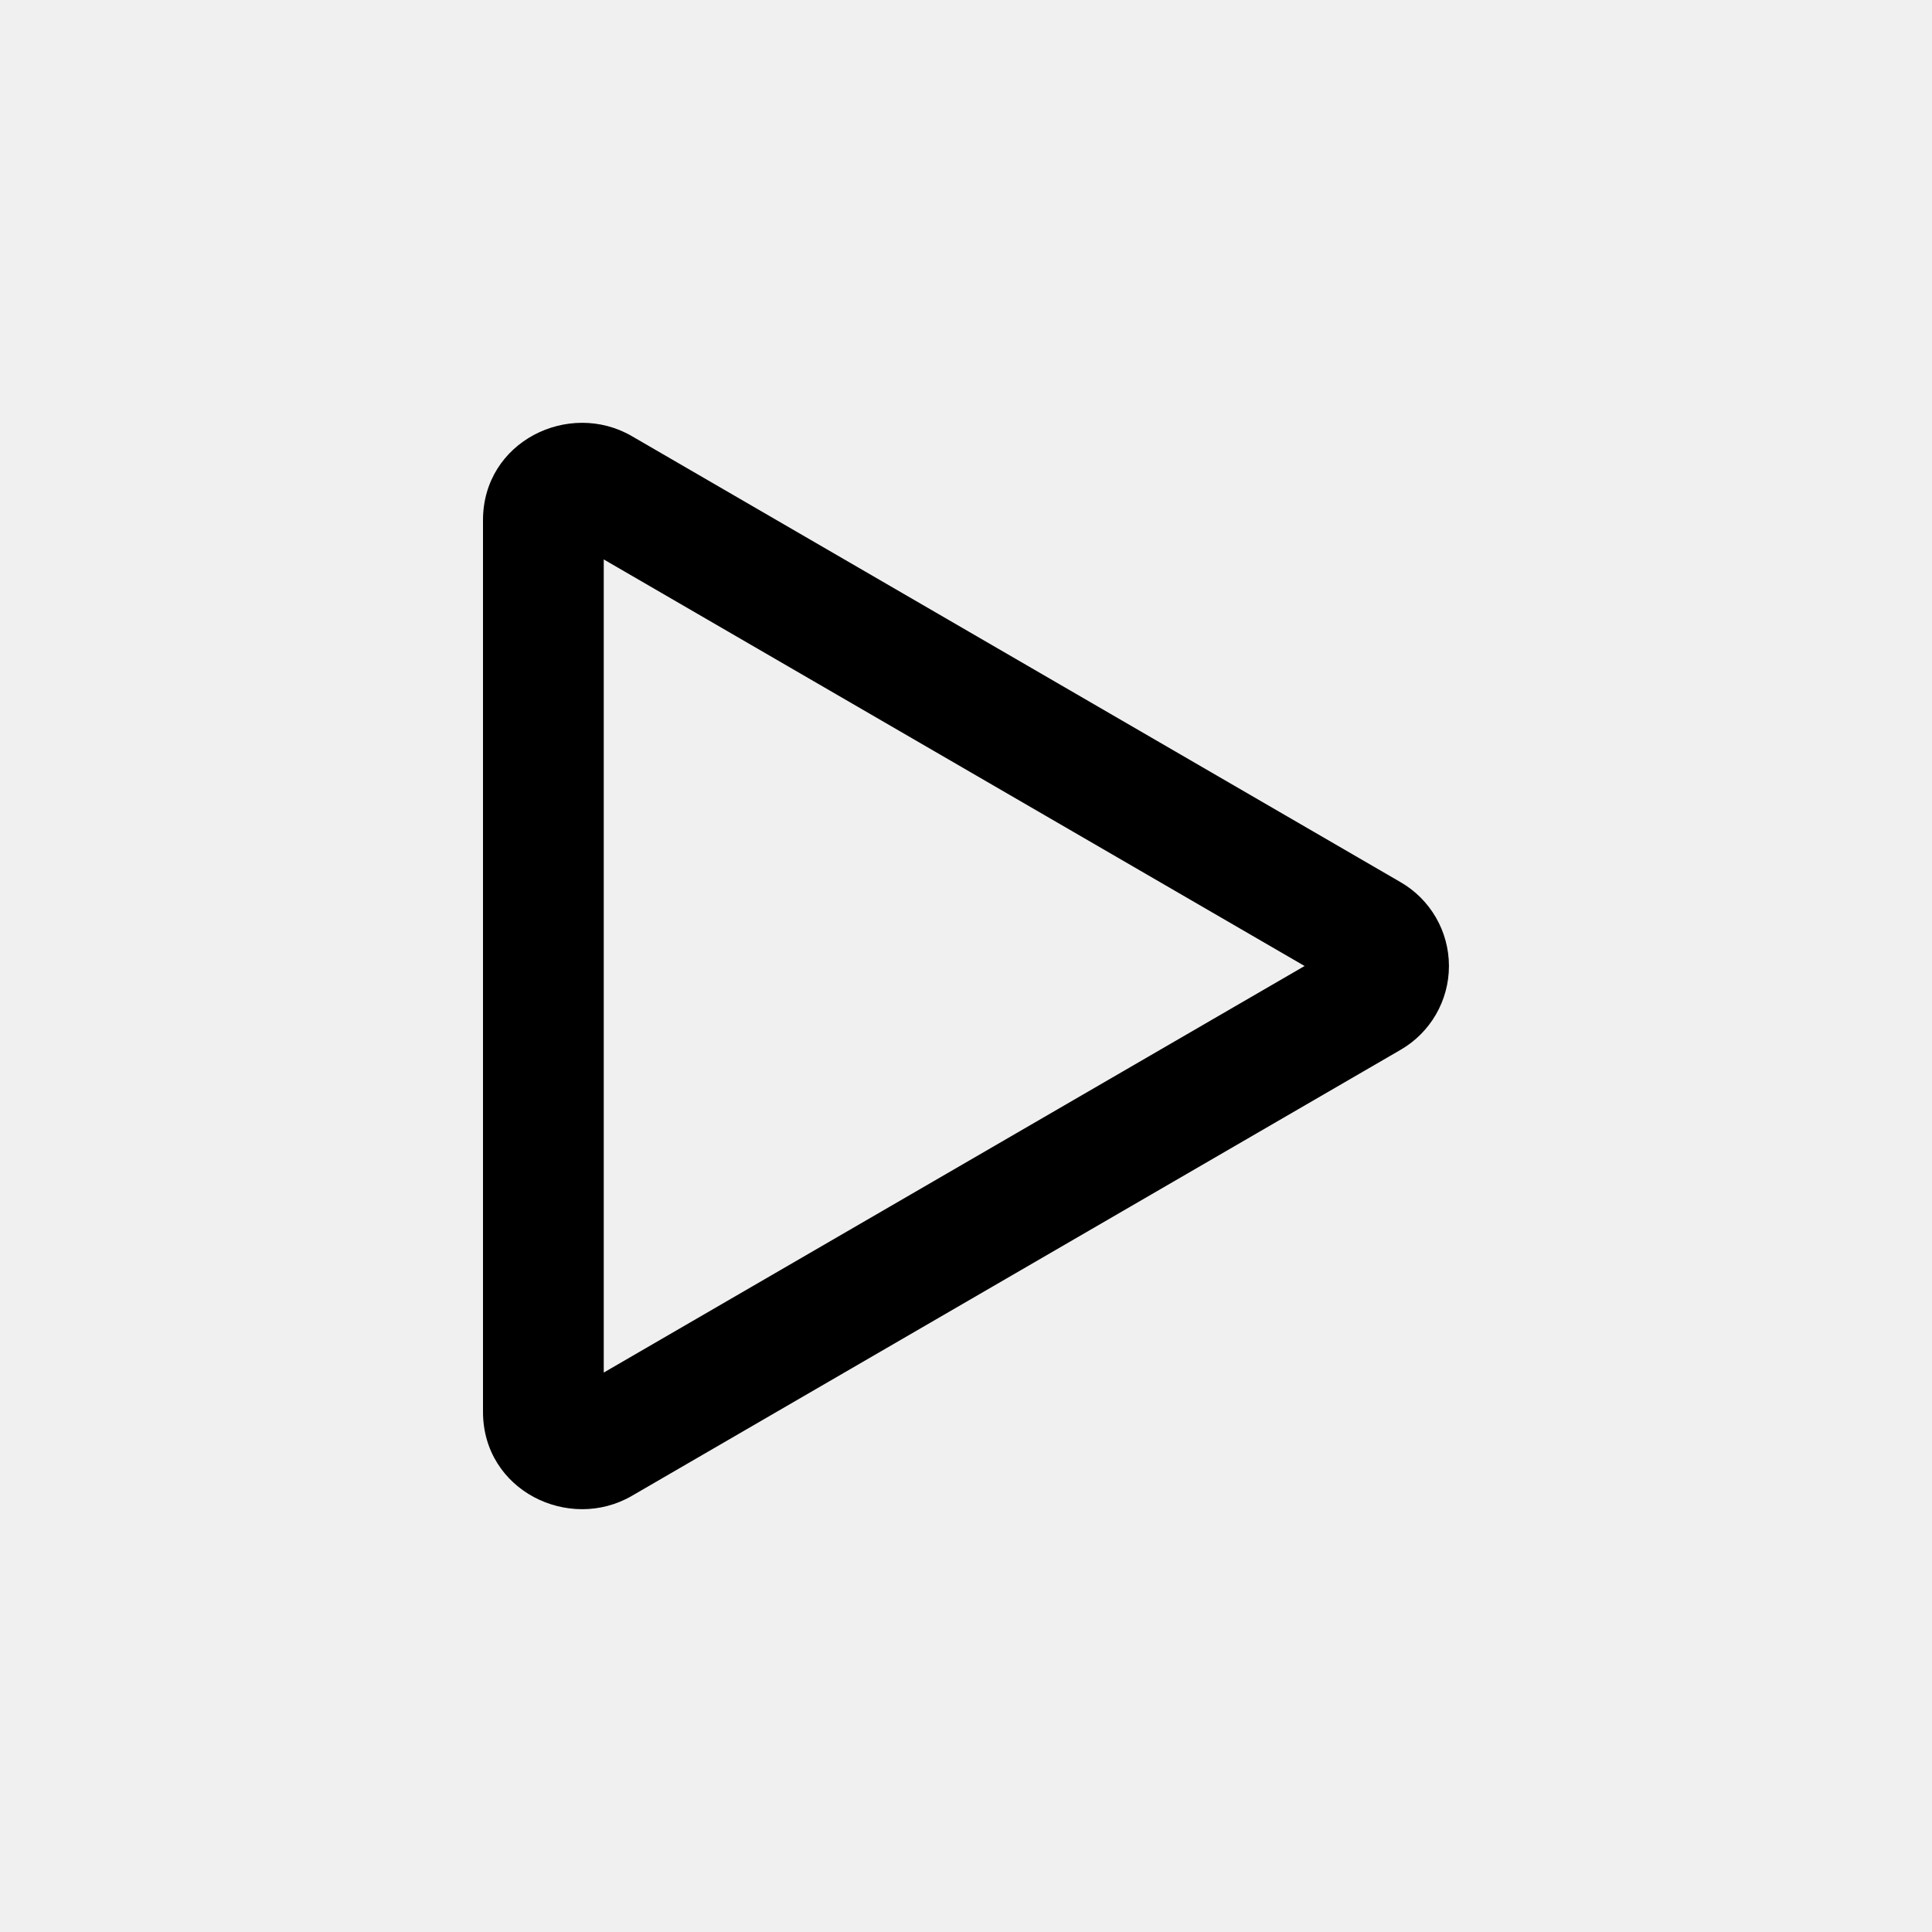
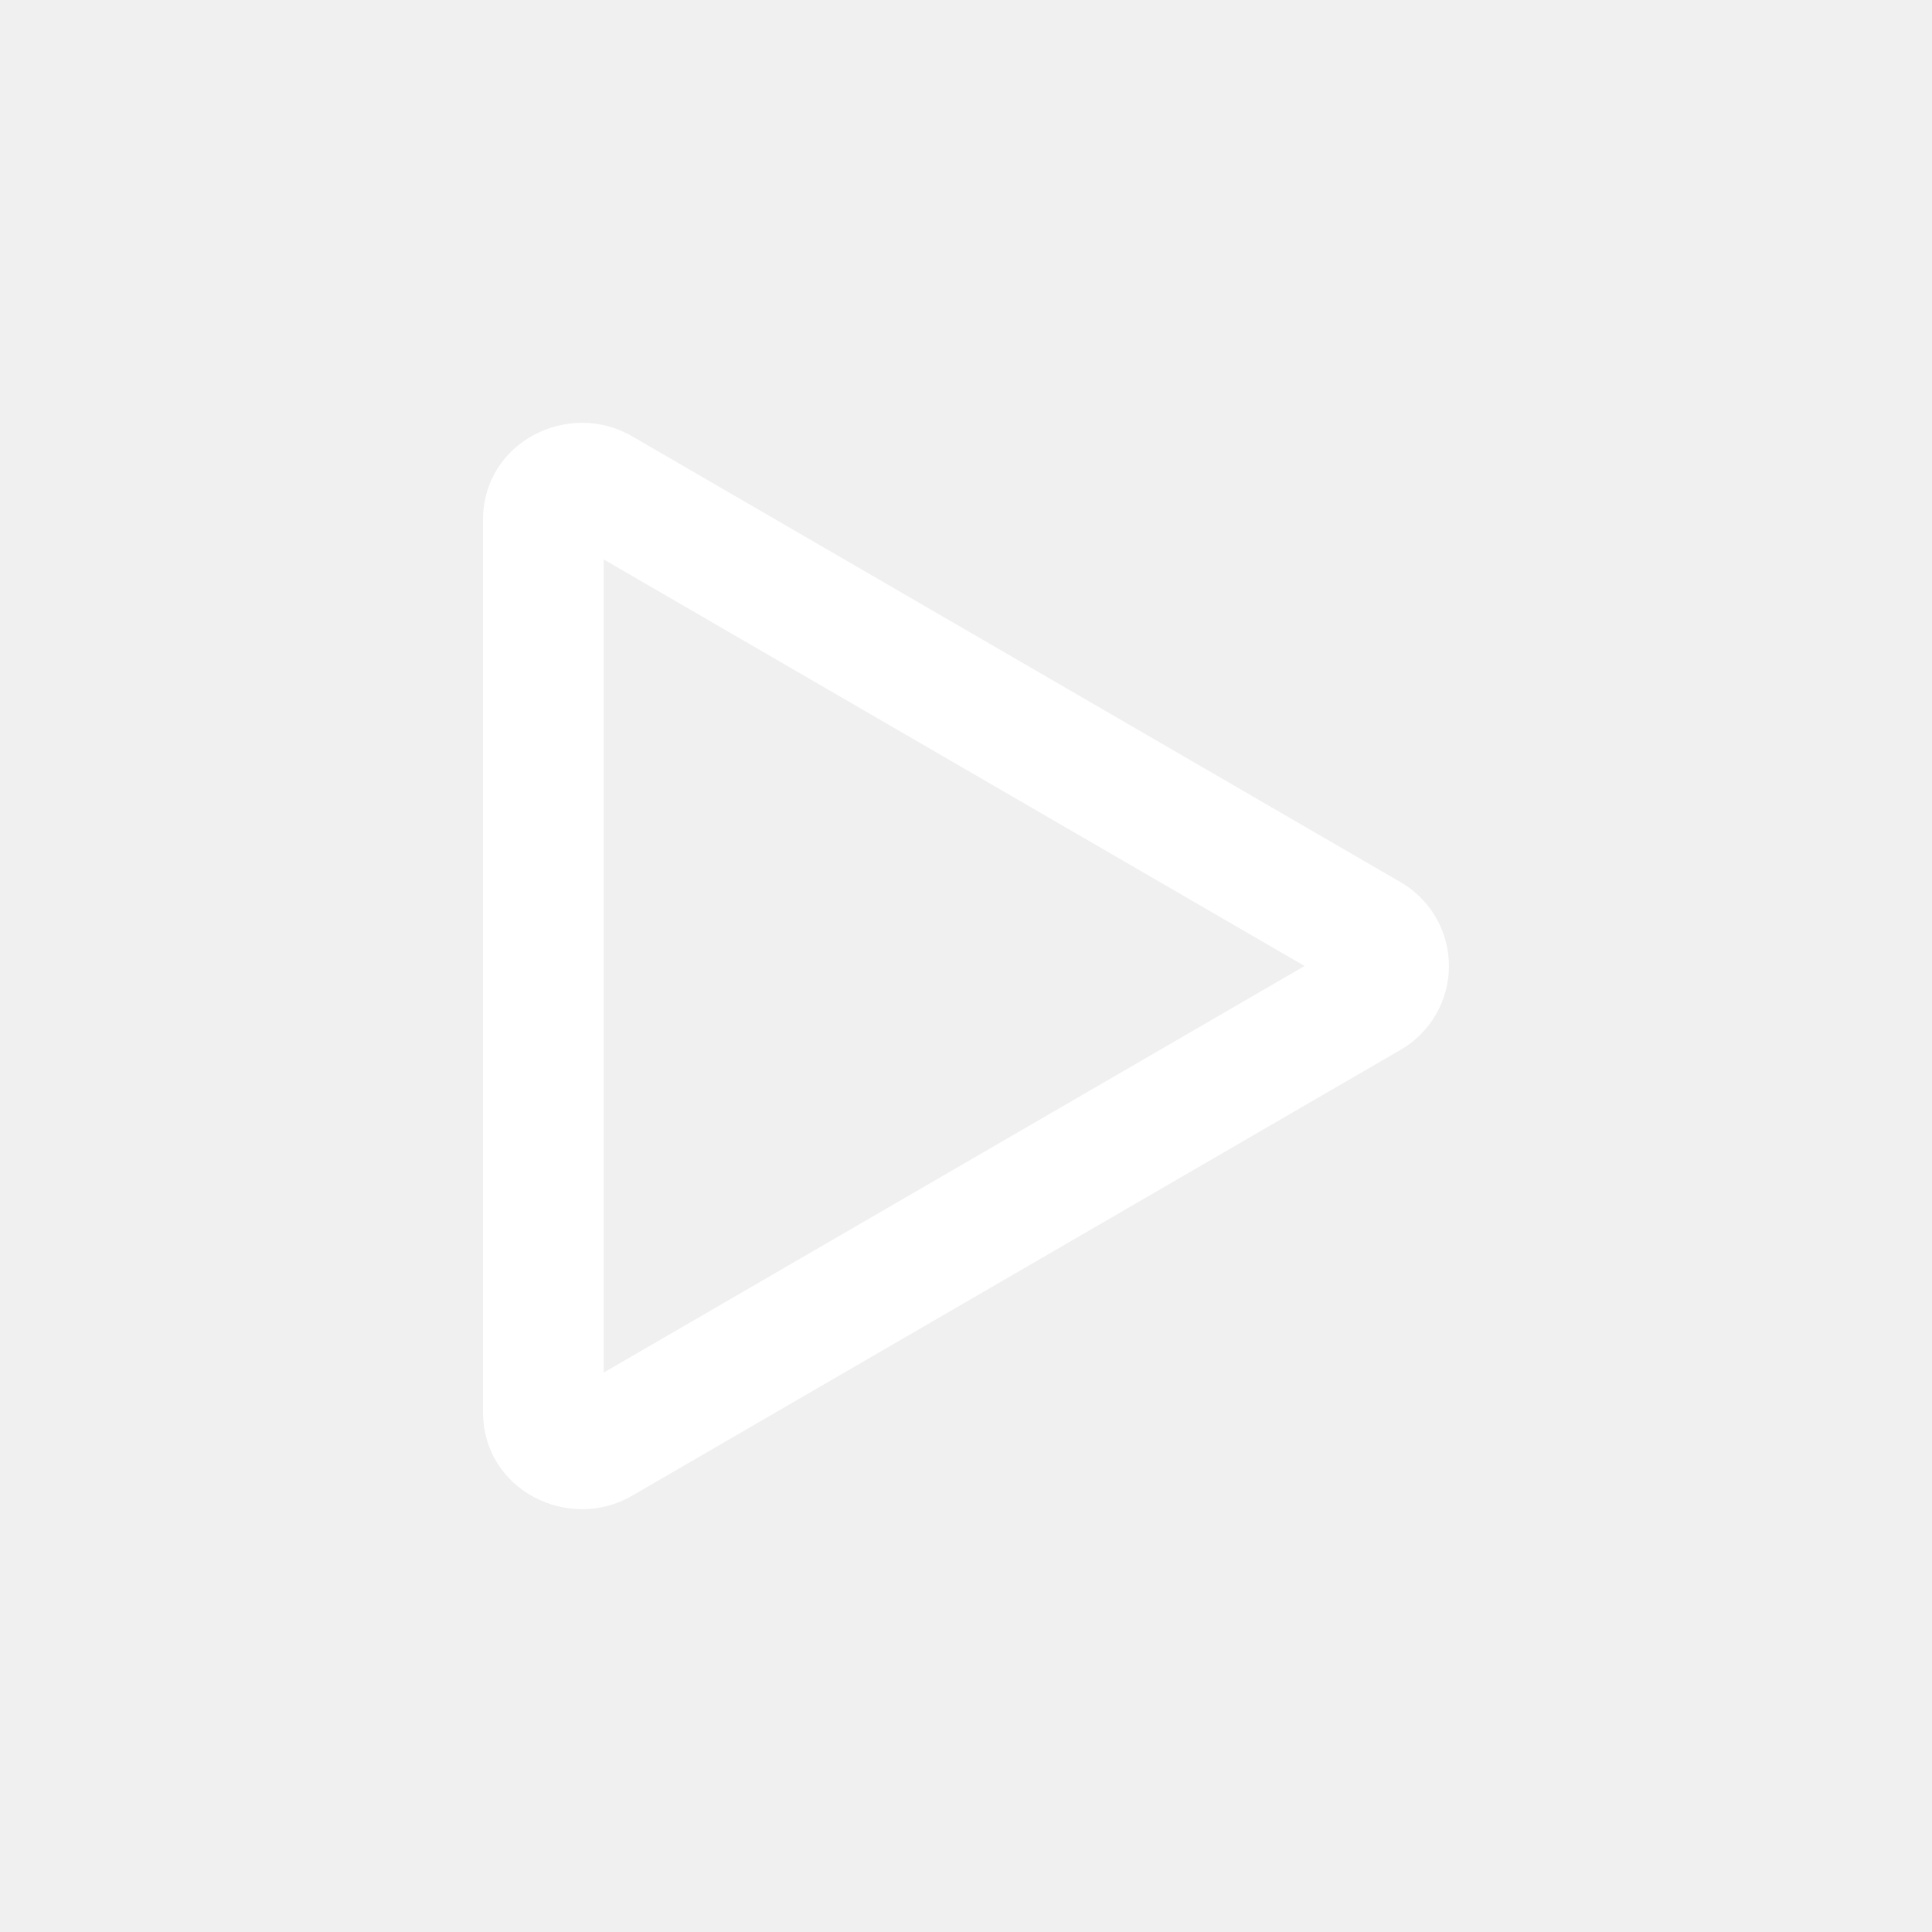
- <svg xmlns="http://www.w3.org/2000/svg" width="16" height="16" fill="currentColor" class="bi bi-play" viewBox="0 0 16 16">
+ <svg xmlns="http://www.w3.org/2000/svg" width="16" height="16" fill="#fff" style="fill:#fff" class="bi bi-play" viewBox="0 0 16 16">
  <path d="M10.804 8 5 4.633v6.734L10.804 8zm.792-.696a.802.802 0 0 1 0 1.392l-6.363 3.692C4.713 12.69 4 12.345 4 11.692V4.308c0-.653.713-.998 1.233-.696l6.363 3.692z" />
</svg>
